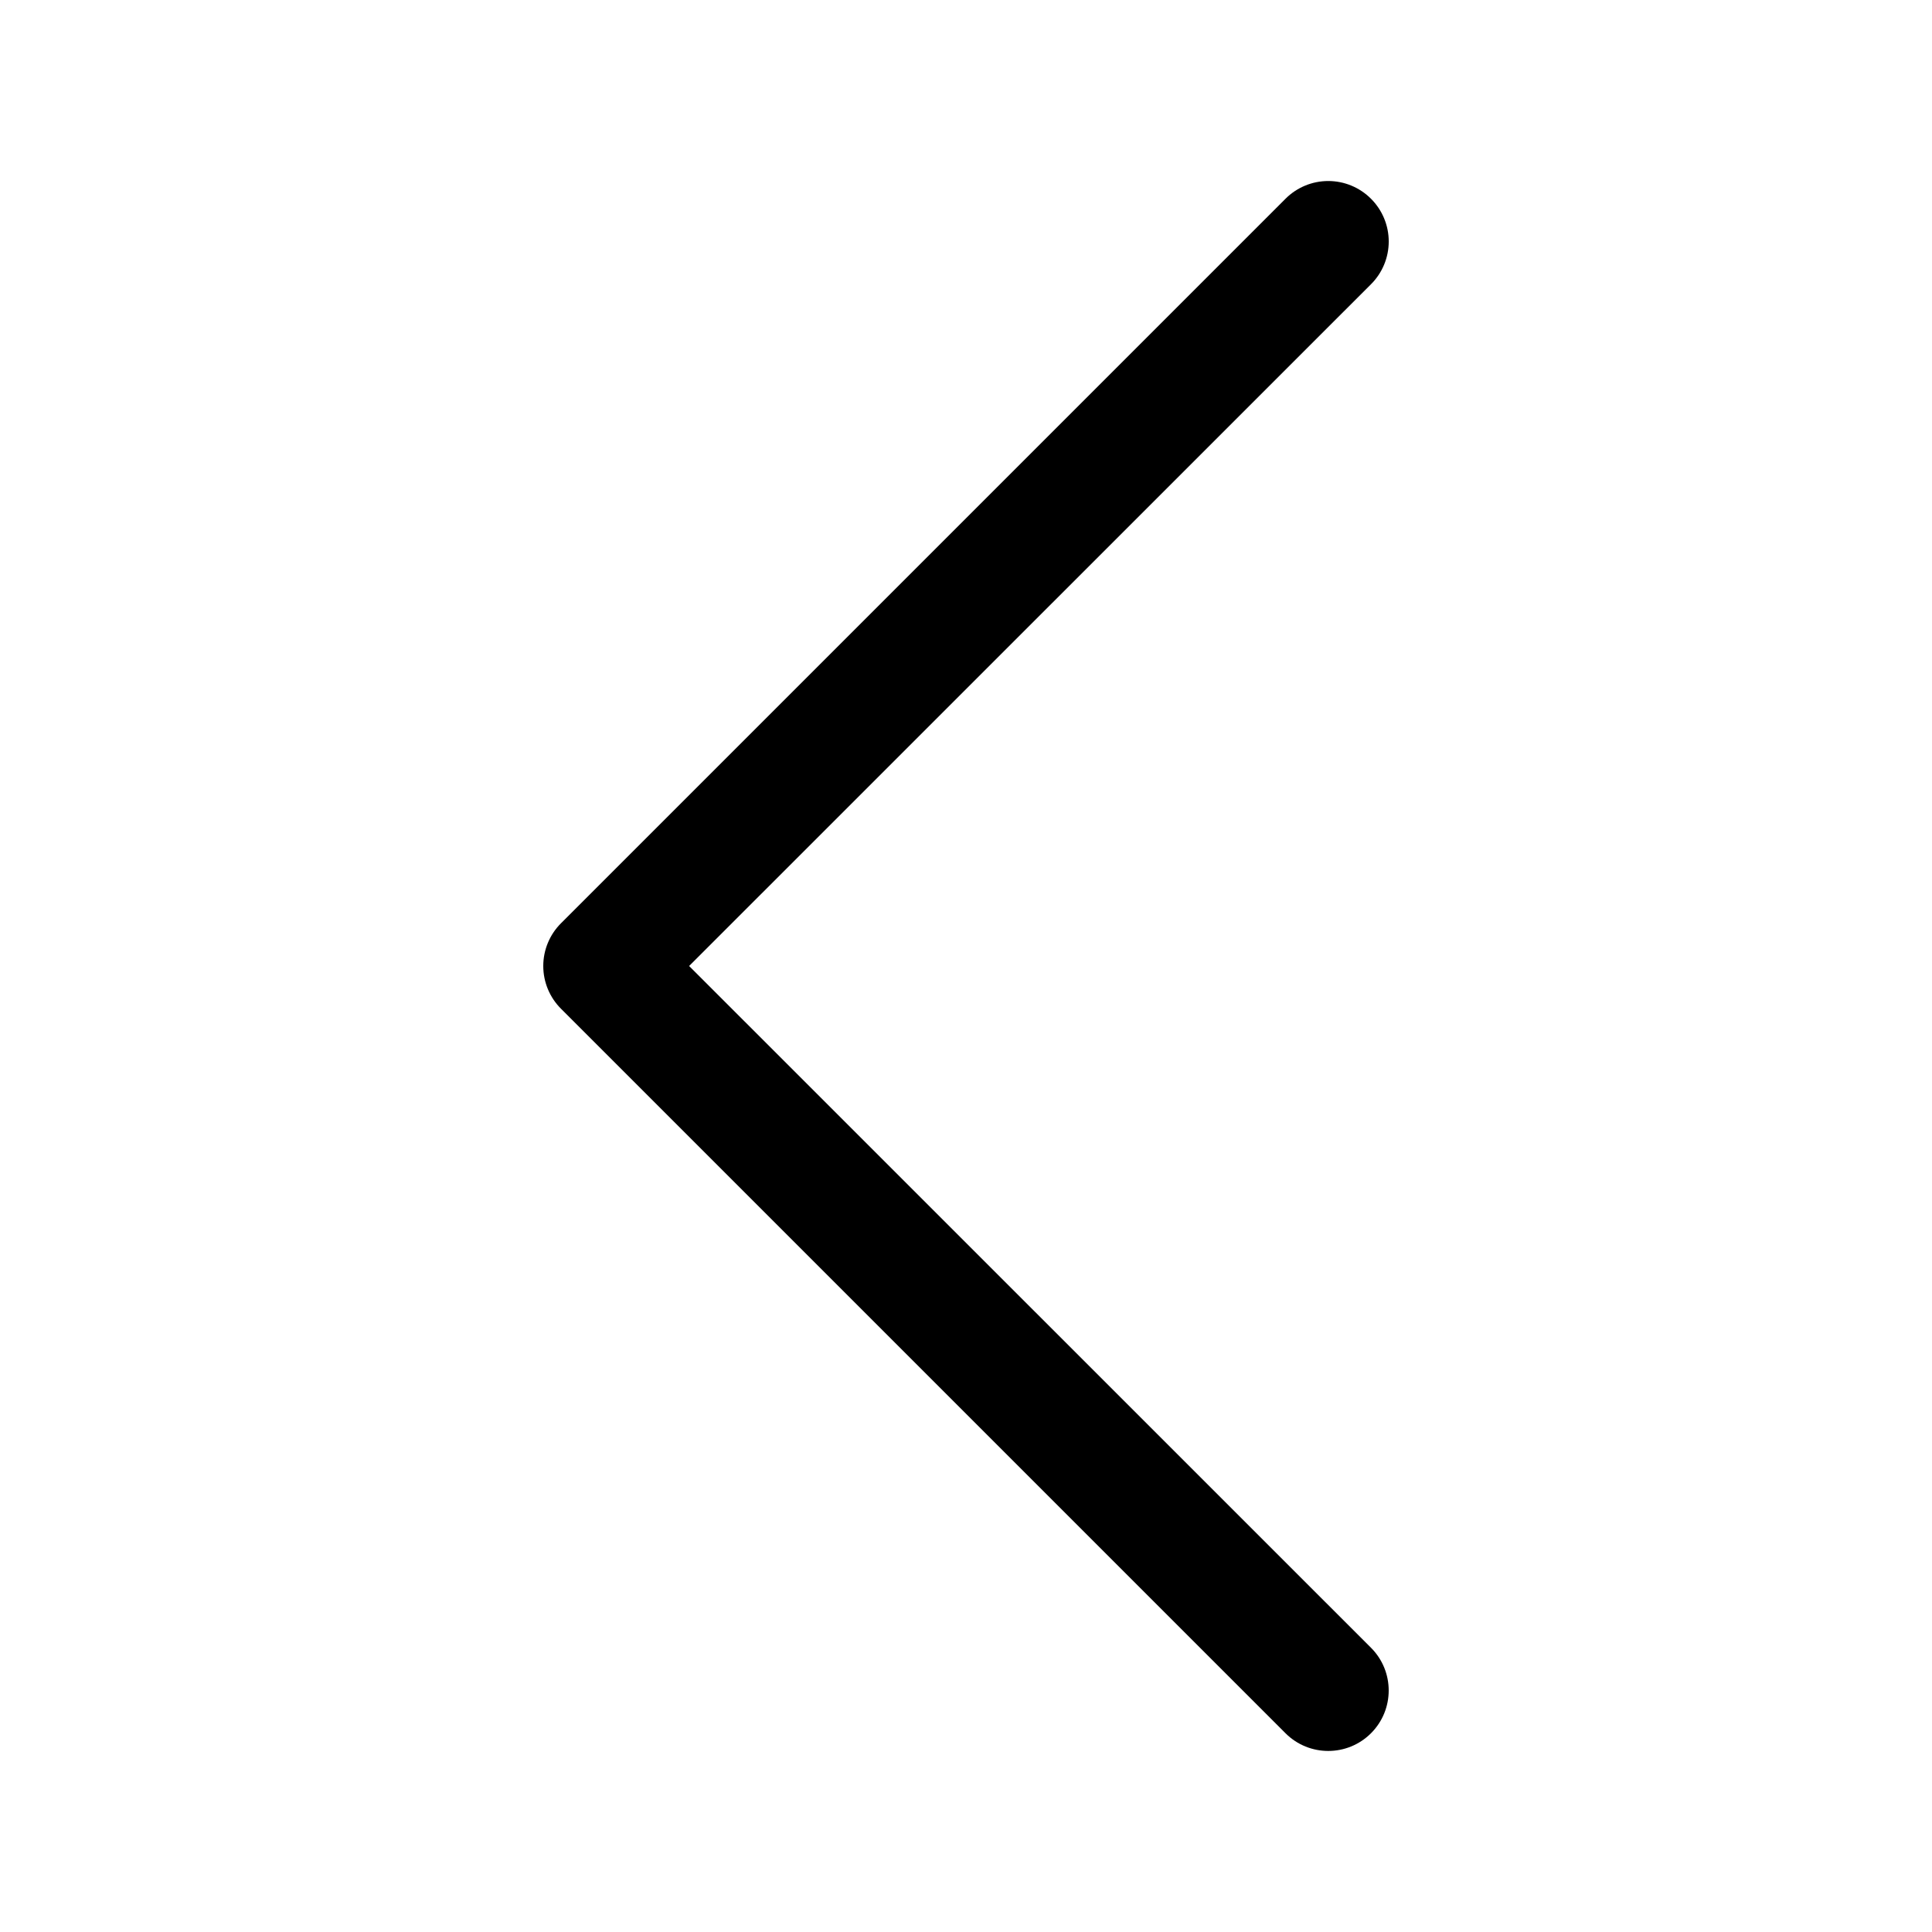
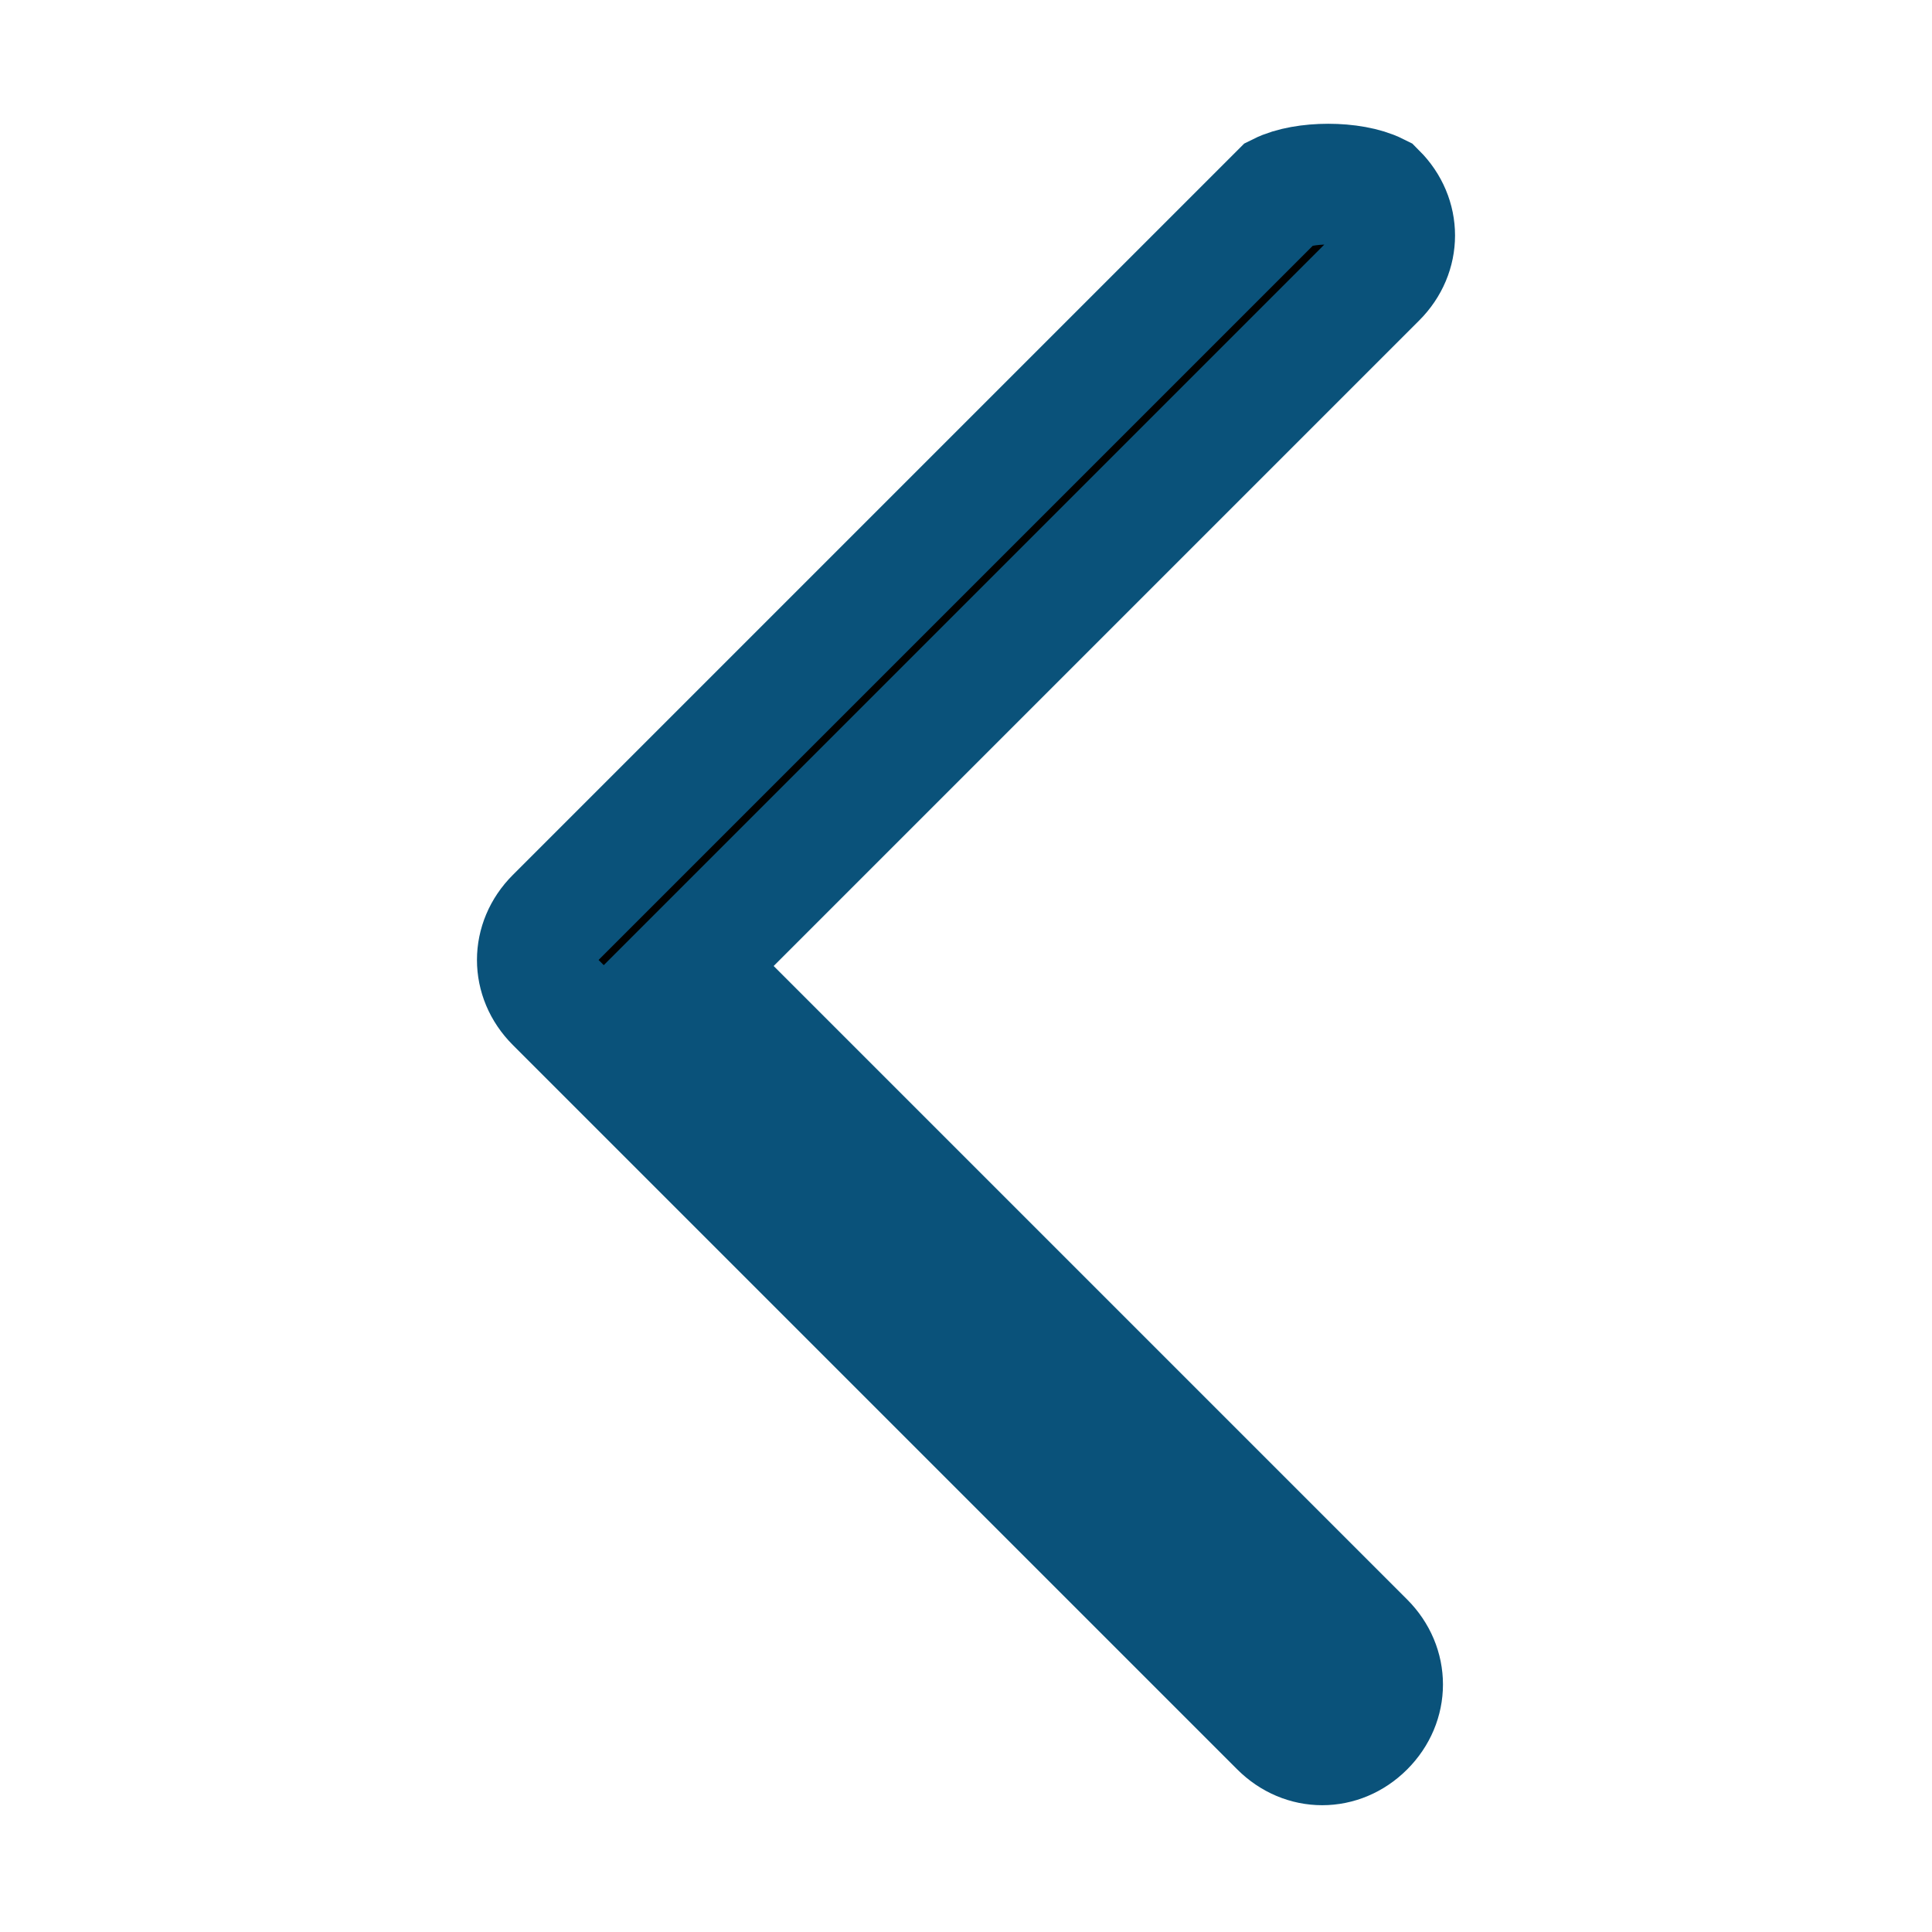
- <svg xmlns="http://www.w3.org/2000/svg" width="16" height="16" fill="currentColor" class="bi bi-chevron-left" viewBox="0 0 16 16">
-   <path fill-rule="evenodd" d="M11.354 1.646a.5.5 0 0 1 0 .708L5.707 8l5.647 5.646a.5.5 0 0 1-.708.708l-6-6a.5.5 0 0 1 0-.708l6-6a.5.5 0 0 1 .708 0z" />
+ <svg xmlns="http://www.w3.org/2000/svg" version="1.1" id="Layer_1" x="0px" y="0px" viewBox="0 0 16 16" style="enable-background:new 0 0 16 16;" xml:space="preserve">
+   <style type="text/css">
+ 	.st0{stroke:#0A527A;stroke-miterlimit:10;}
+ </style>
+   <path class="st0" d="M11.4,1.6c0.2,0.2,0.2,0.5,0,0.7c0,0,0,0,0,0L5.7,8l5.6,5.6c0.2,0.2,0.2,0.5,0,0.7s-0.5,0.2-0.7,0l-6-6  c-0.2-0.2-0.2-0.5,0-0.7c0,0,0,0,0,0l6-6C10.8,1.5,11.2,1.5,11.4,1.6C11.4,1.6,11.4,1.6,11.4,1.6z" />
</svg>
